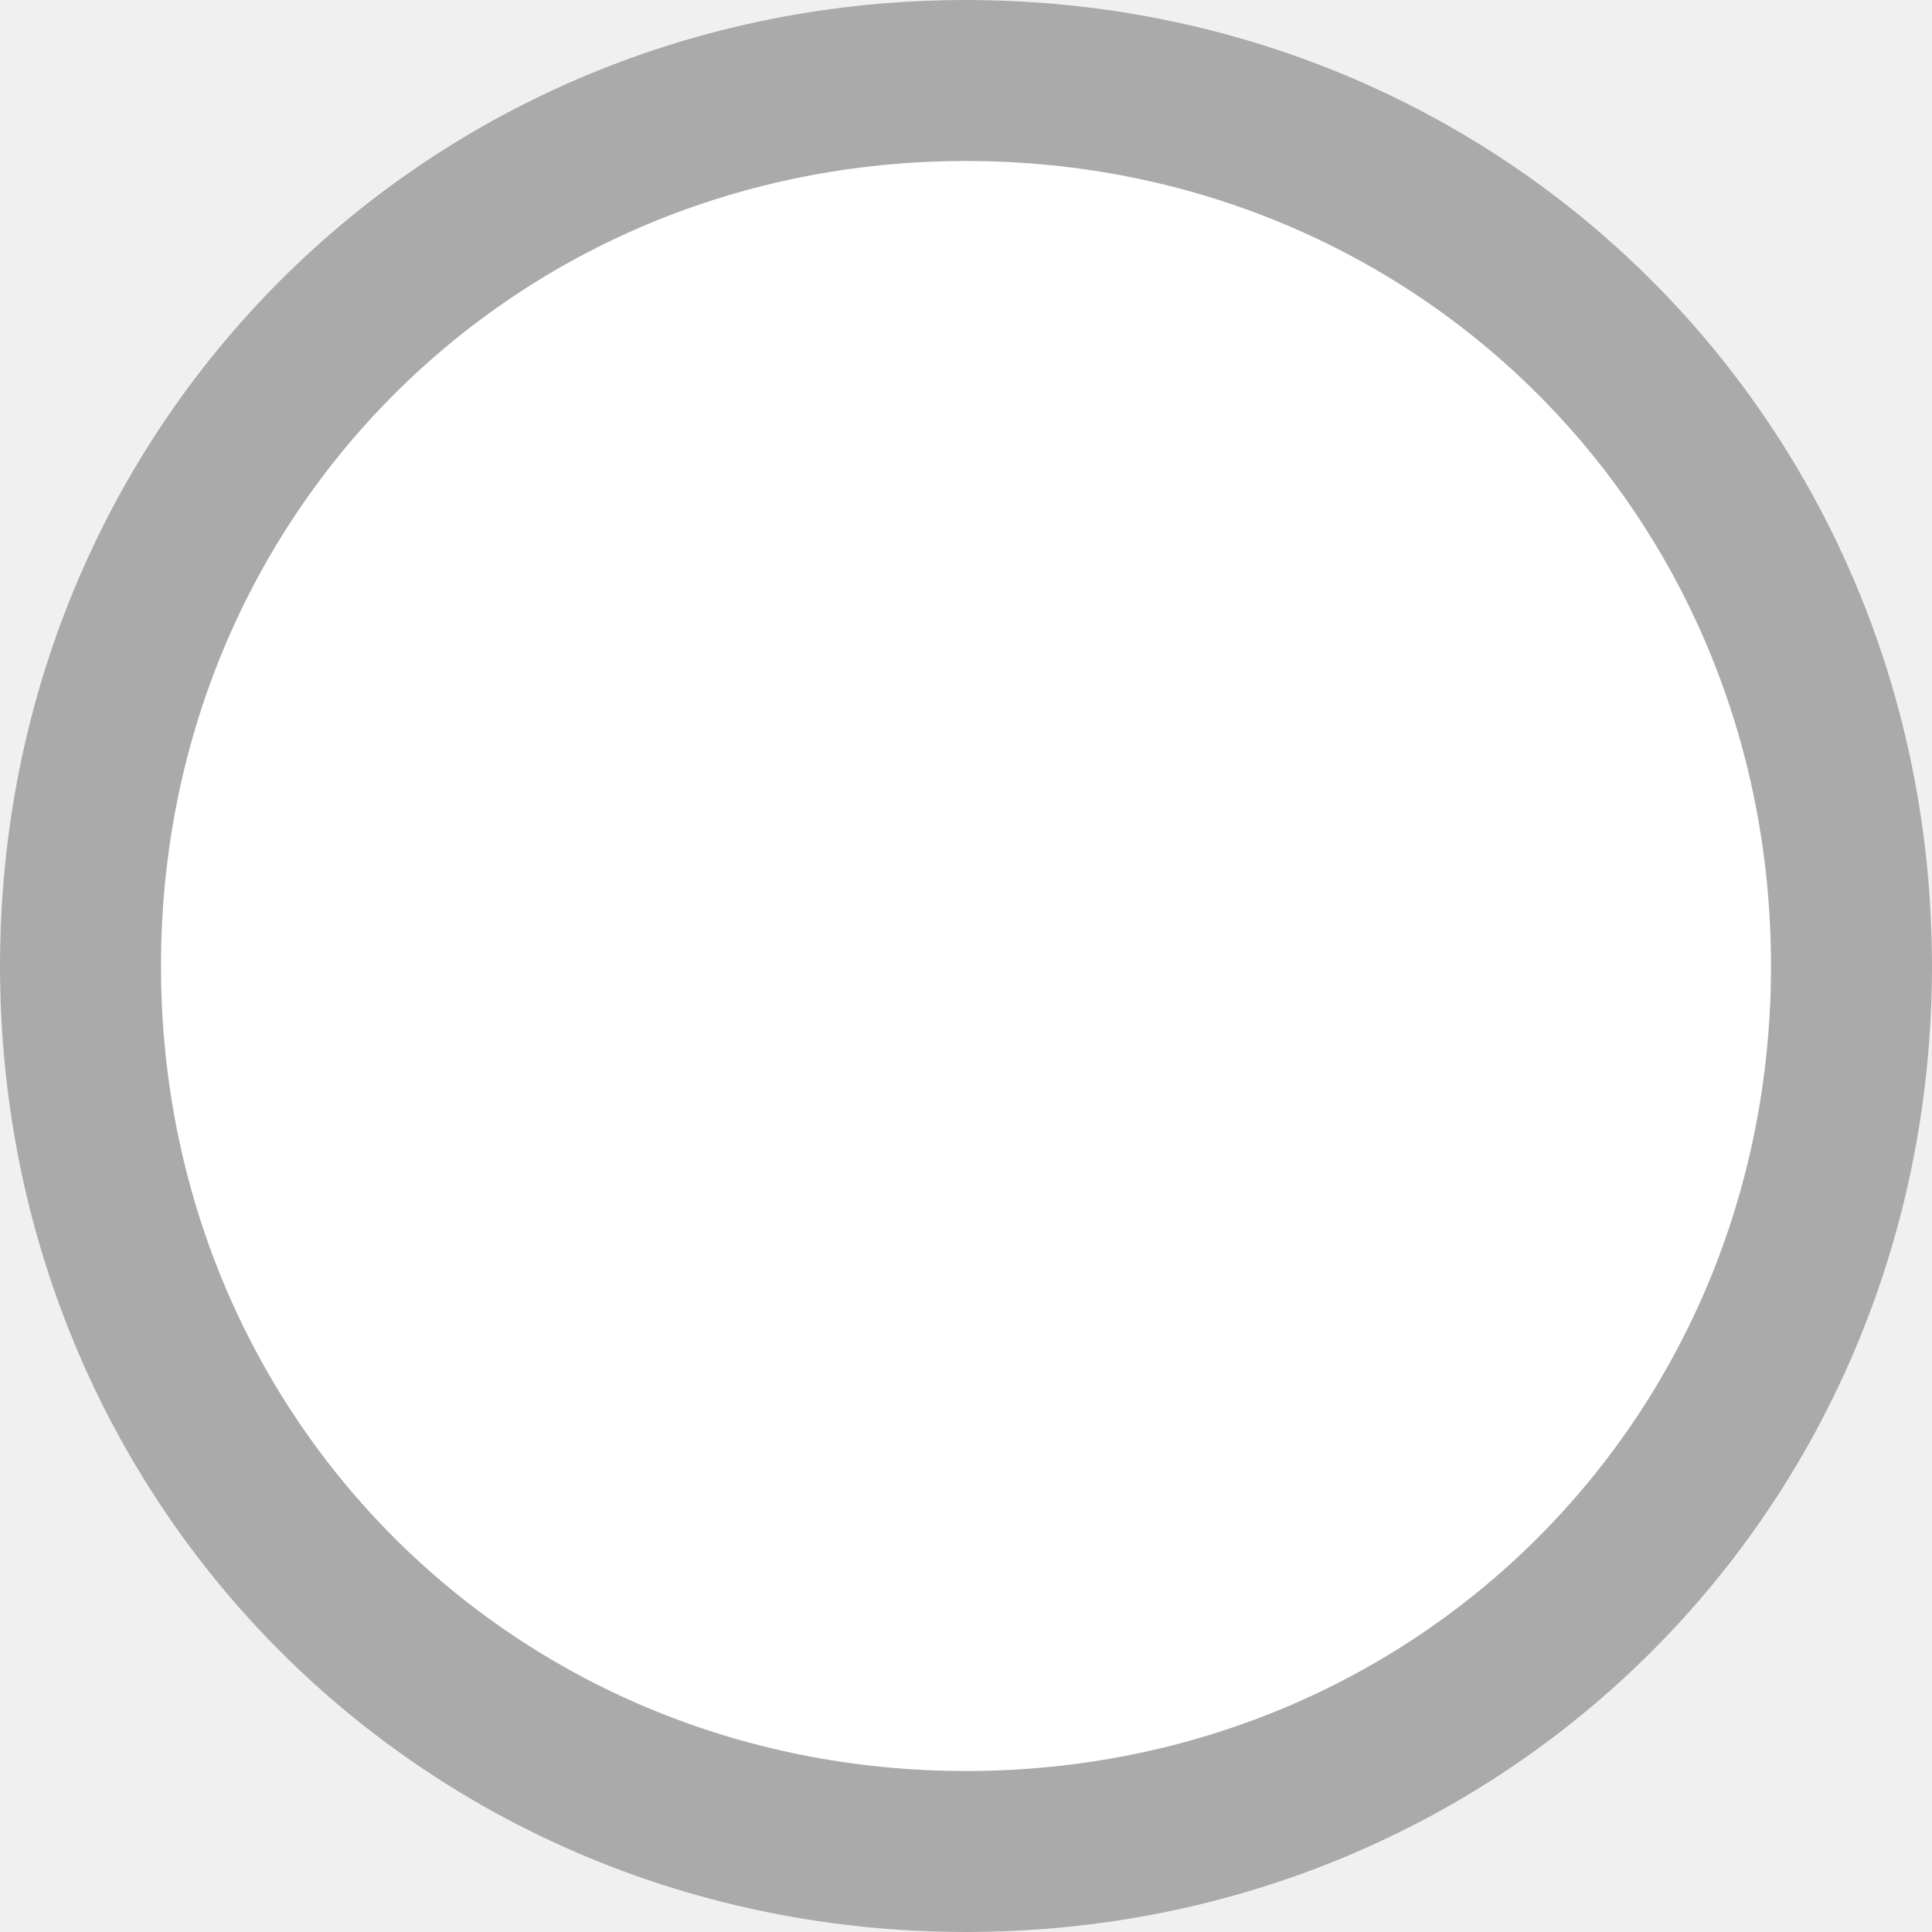
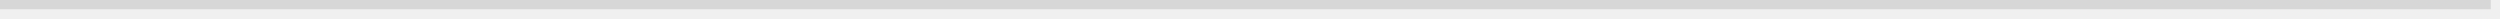
- <svg xmlns="http://www.w3.org/2000/svg" version="1.1" width="12px" height="12px" viewBox="759 1748  12 12">
-   <path d="M 765 1748  C 768.36 1748  771 1750.64  771 1754  C 771 1757.36  768.36 1760  765 1760  C 761.64 1760  759 1757.36  759 1754  C 759 1750.64  761.64 1748  765 1748  Z " fill-rule="nonzero" fill="#ffffff" stroke="none" />
-   <path d="M 765 1748.5  C 768.08 1748.5  770.5 1750.92  770.5 1754  C 770.5 1757.08  768.08 1759.5  765 1759.5  C 761.92 1759.5  759.5 1757.08  759.5 1754  C 759.5 1750.92  761.92 1748.5  765 1748.5  Z " stroke-width="1" stroke="#aaaaaa" fill="none" />
+ <svg xmlns="http://www.w3.org/2000/svg" version="1.1" width="270px" height="2px">
+   <g transform="matrix(1 0 0 1 -75 -1695 )">
+     <path d="M 75 1695.5  L 344 1695.5  " stroke-width="1" stroke="#d7d7d7" fill="none" />
+   </g>
</svg>
